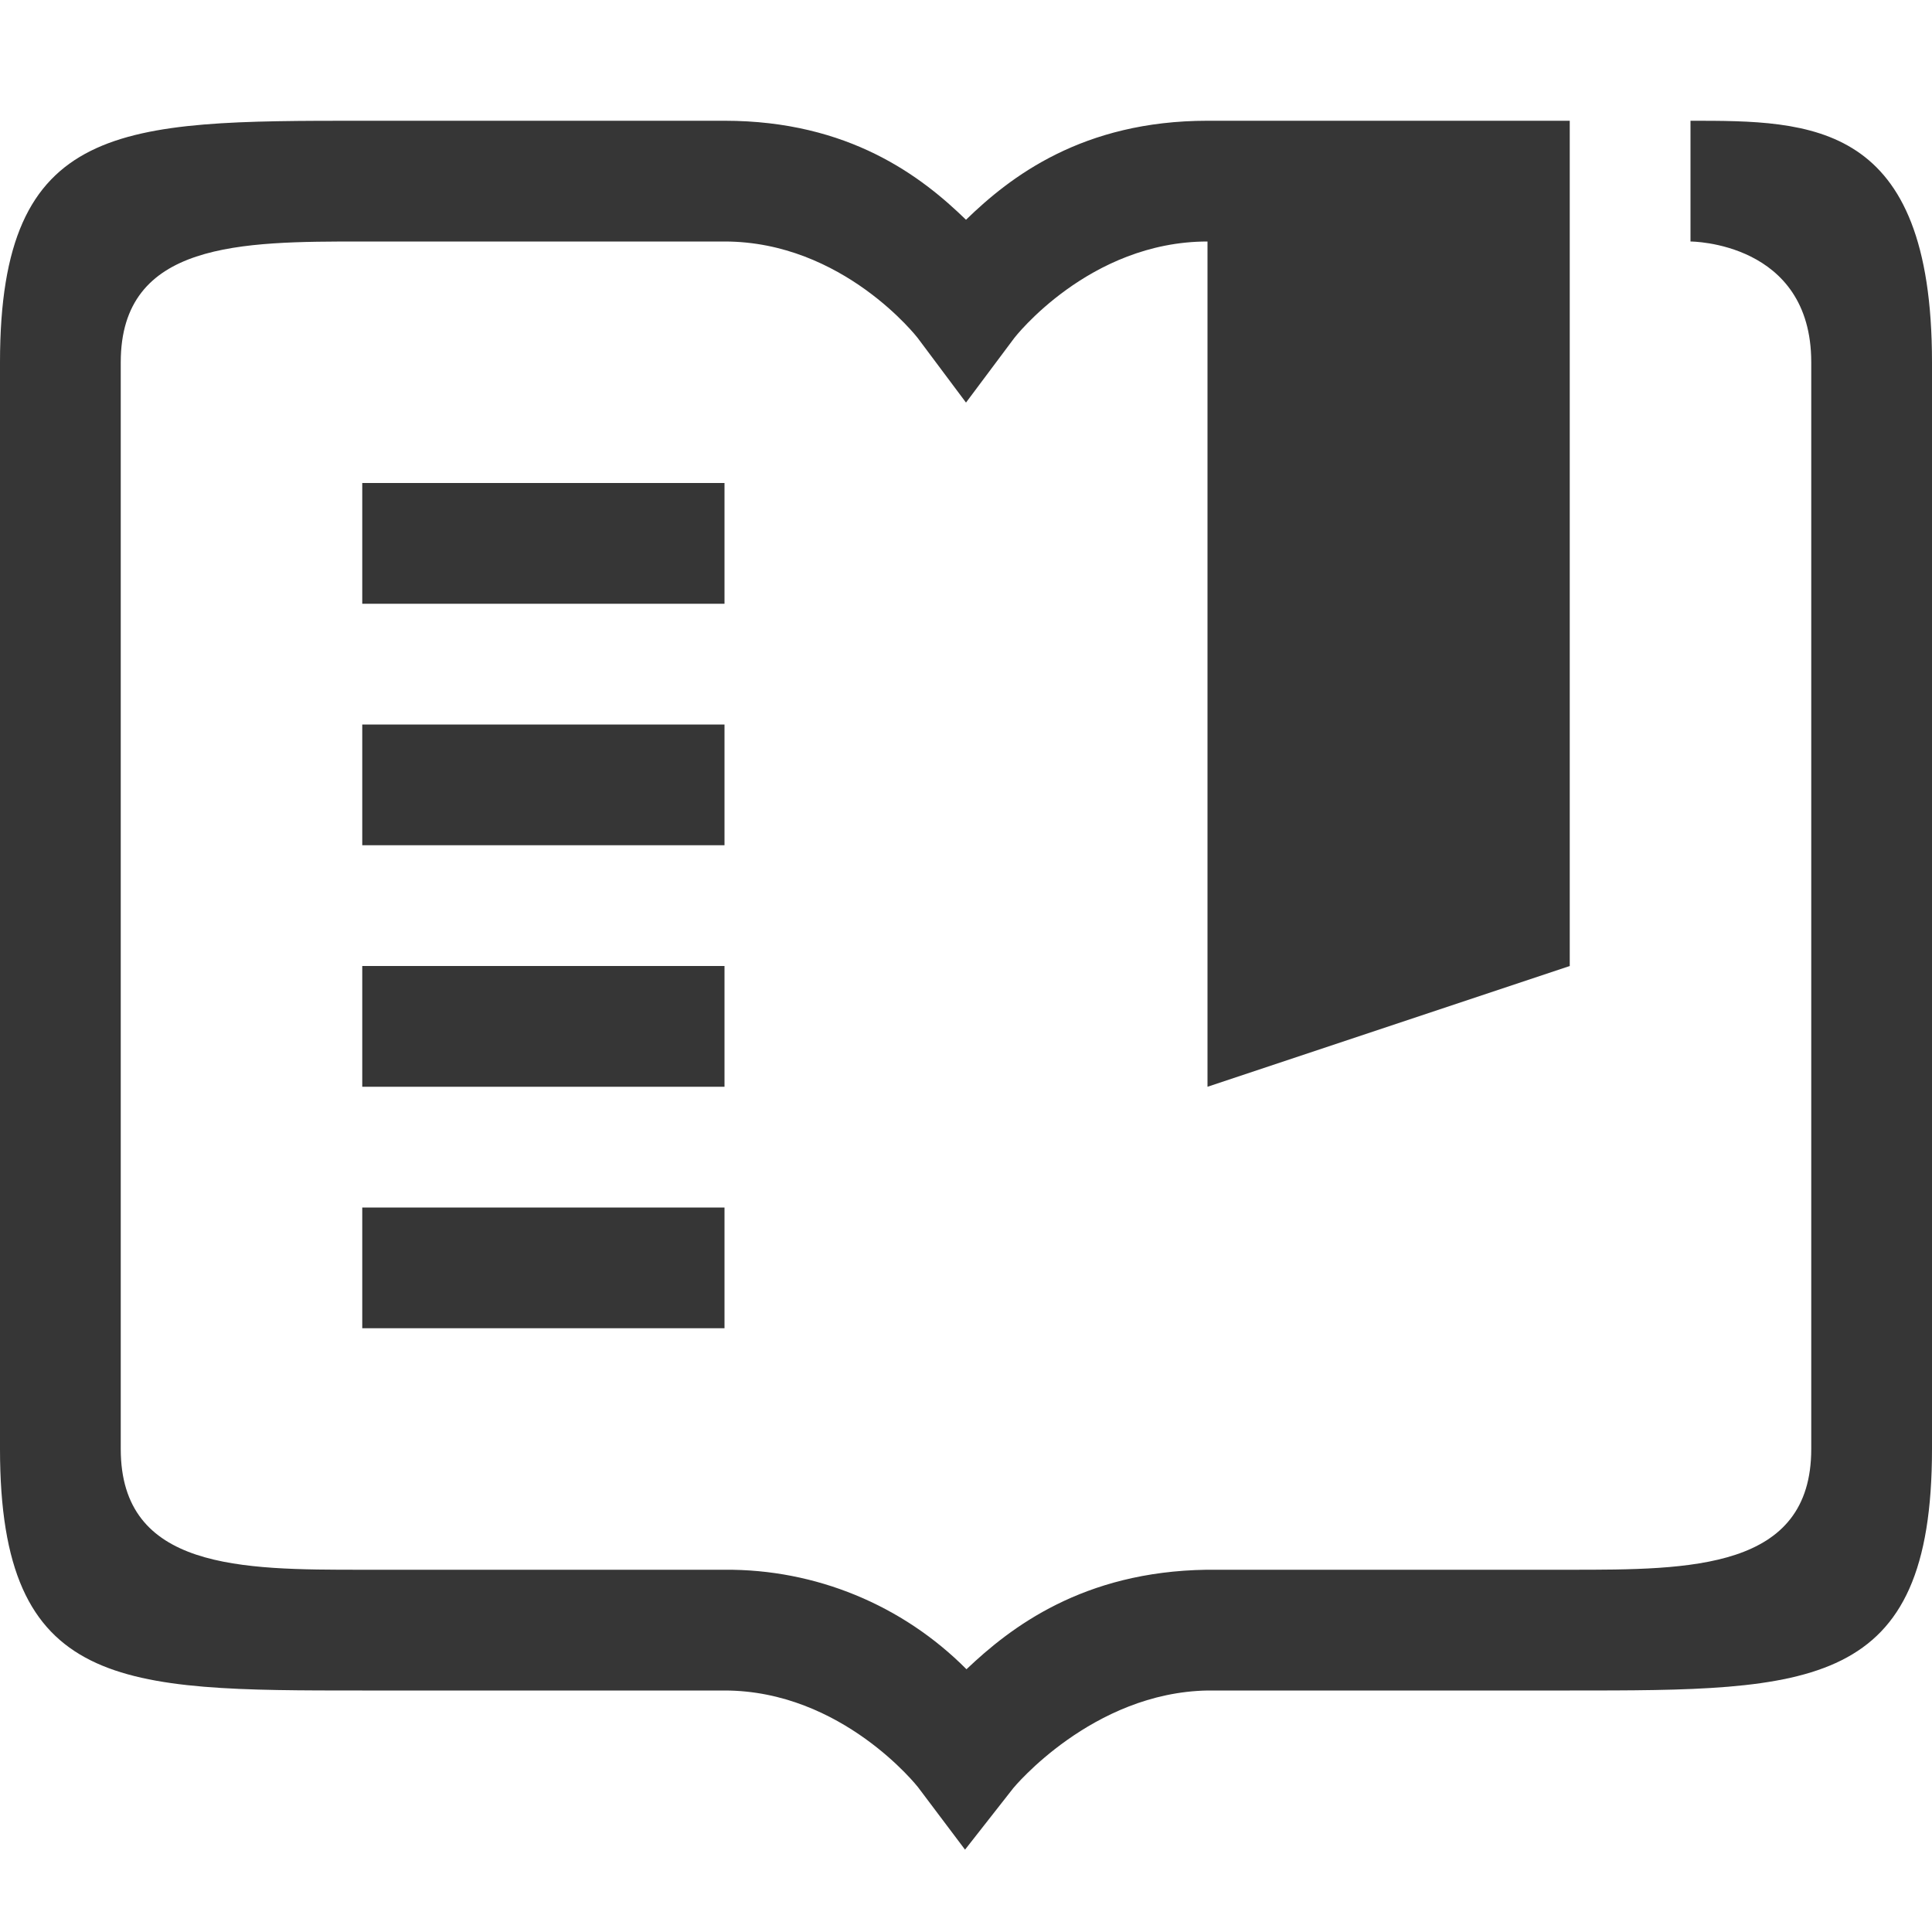
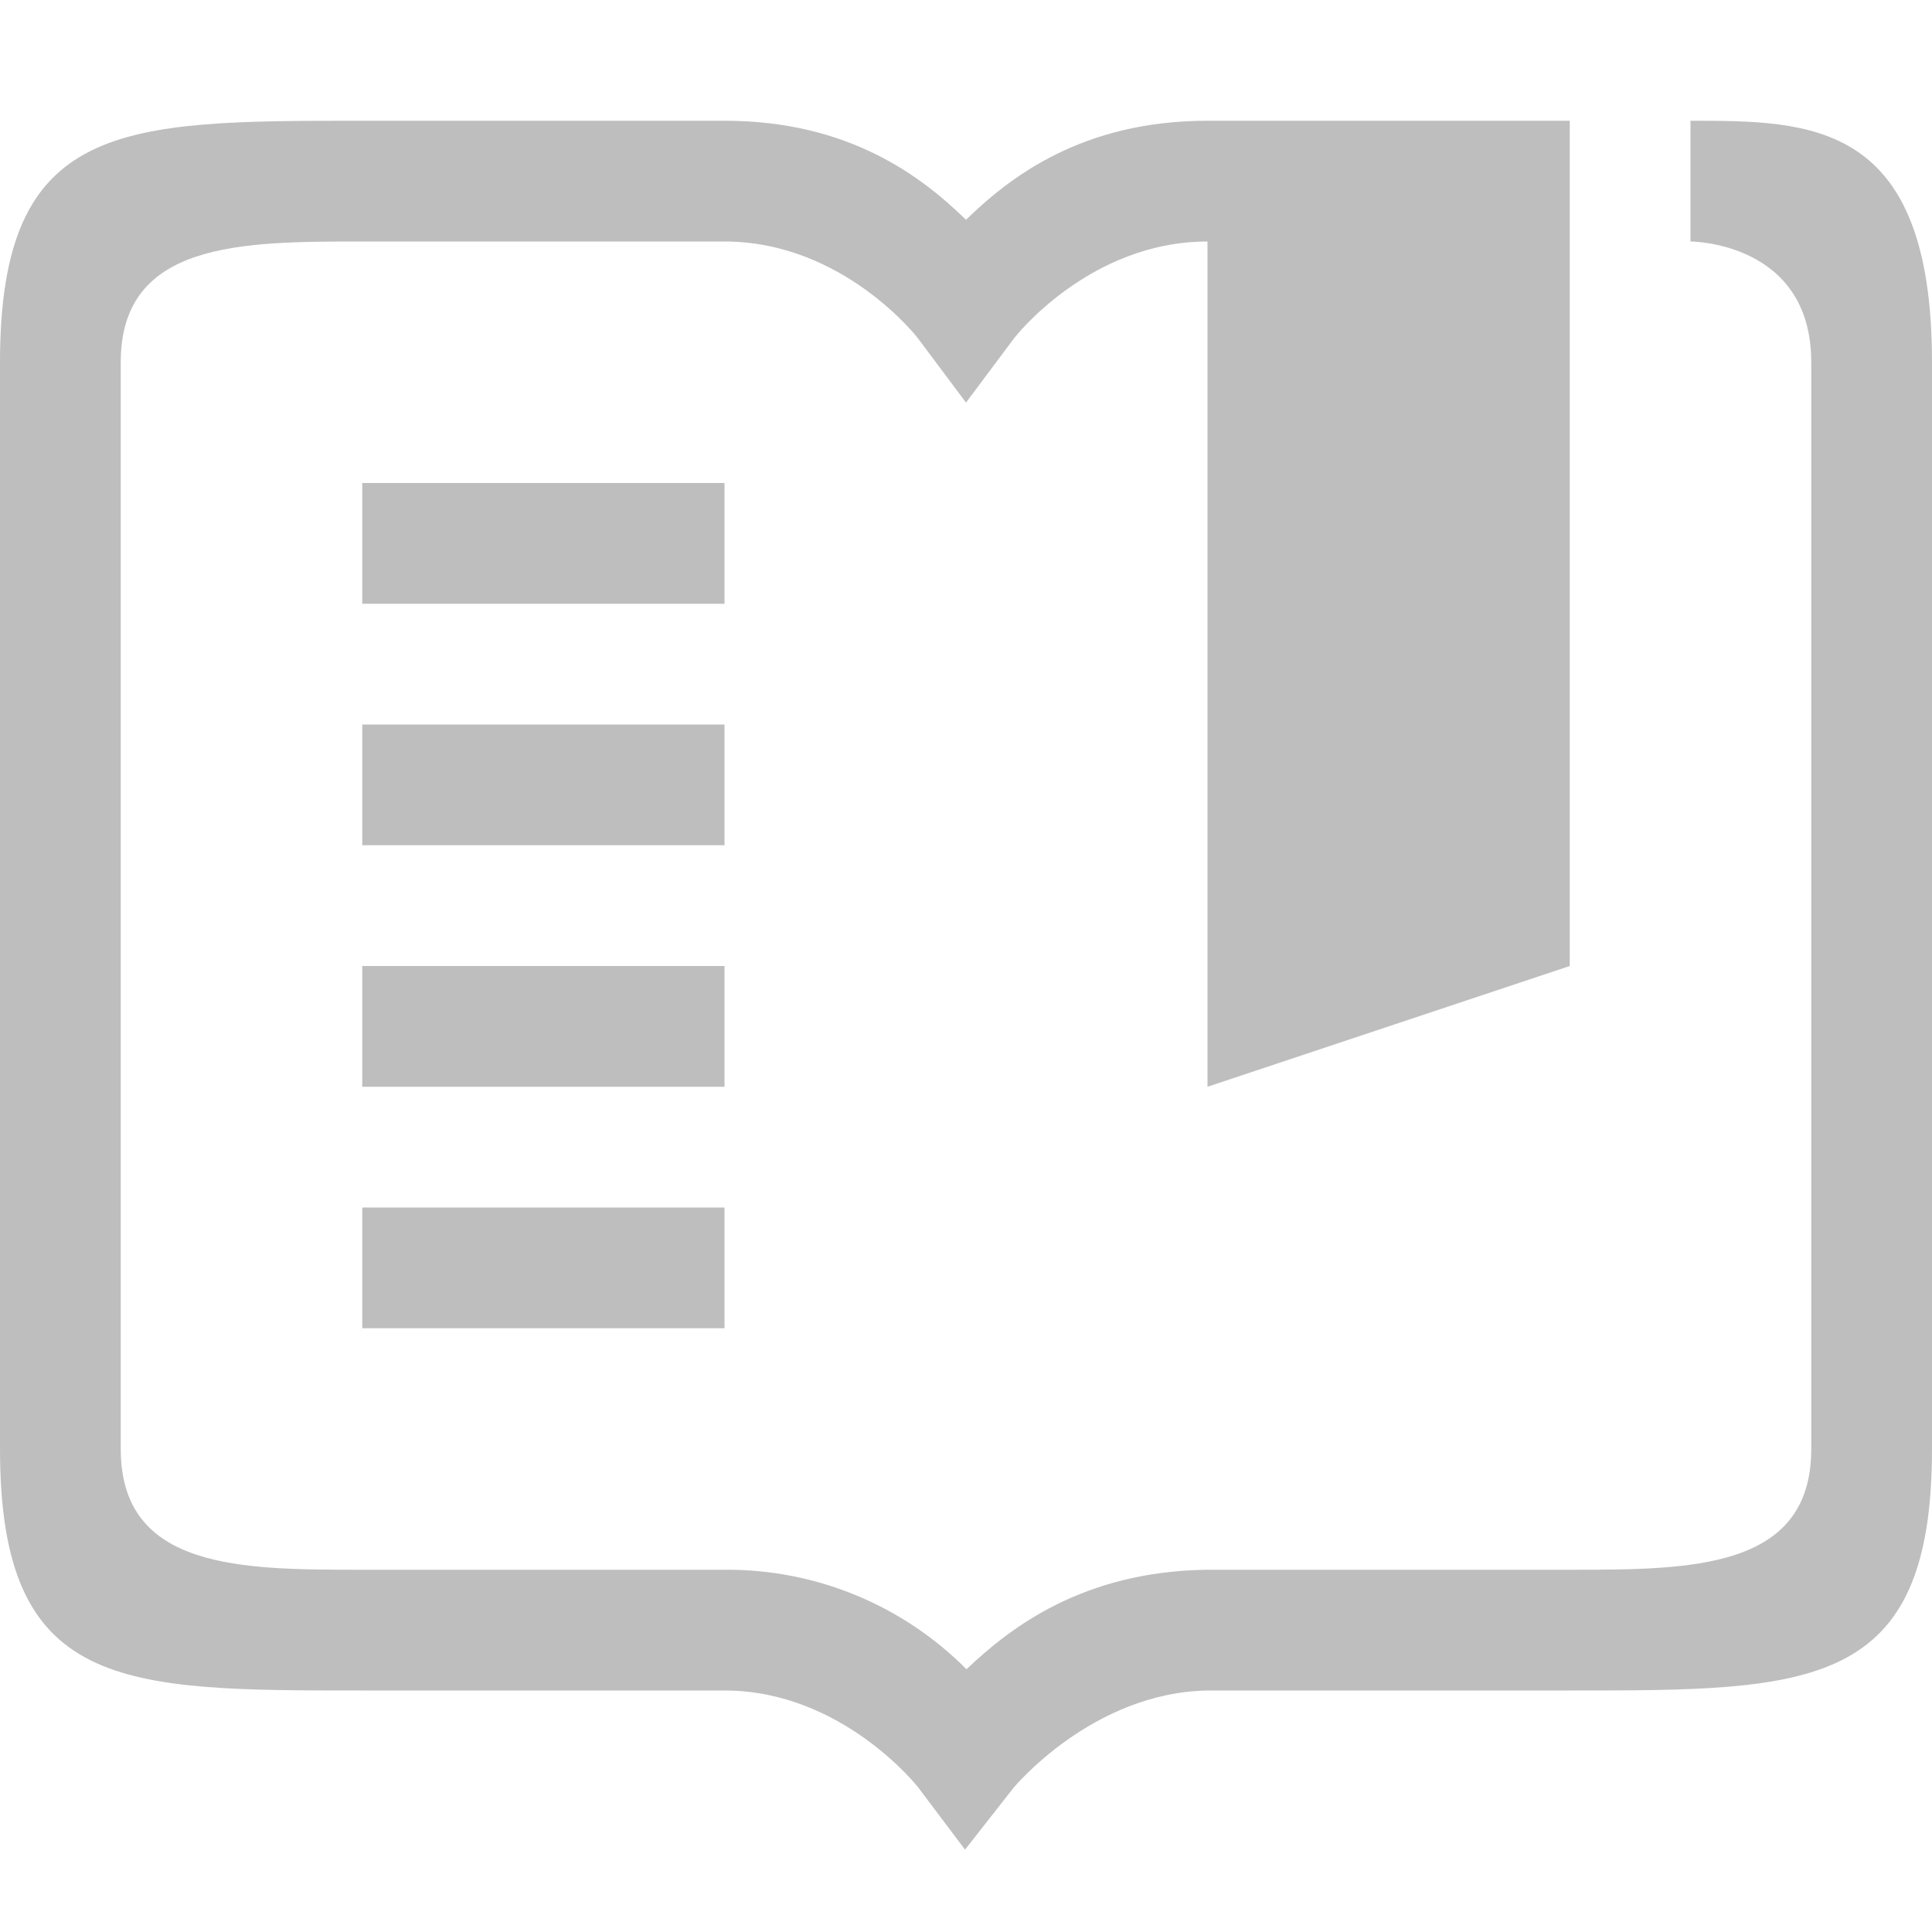
<svg xmlns="http://www.w3.org/2000/svg" version="1.1" viewBox="0 0 16 16">
-   <path d="M0 3v9c0 2 1 2 3 2h3c.975 0 1.602.8 1.602.8l.39.518.4-.51s.652-.793 1.612-.808H13c2 0 3 0 3-2V3c0-2-1-2-2-2v1s1 0 1 1v9c0 1-1 1-2 1H9.992c-1.025.015-1.624.478-1.988.824A2.792 2.792 0 006 13H3c-1 0-2 0-2-1V3c0-1 1-1 2-1h3c.983 0 1.6.799 1.6.799l.4.535.4-.535S9.017 2 10 2v7l3-1V1h-3c-1.036 0-1.635.465-2 .82C7.635 1.465 7.036 1 6 1H3C1 1 0 1 0 3zm3 1v1h3V4zm0 2v1h3V6zm0 2v1h3V8zm0 2v1h3v-1z" fill="#363636" font-family="sans-serif" font-weight="400" overflow="visible" style="font-feature-settings:normal;font-variant-alternates:normal;font-variant-caps:normal;font-variant-ligatures:none;font-variant-numeric:normal;font-variant-position:normal;isolation:auto;mix-blend-mode:normal;shape-padding:0;text-decoration-color:#000;text-decoration-line:none;text-decoration-style:solid;text-indent:0;text-transform:none;white-space:normal" />
+   <path d="M0 3v9c0 2 1 2 3 2h3c.975 0 1.602.8 1.602.8l.39.518.4-.51s.652-.793 1.612-.808H13c2 0 3 0 3-2V3c0-2-1-2-2-2v1s1 0 1 1v9c0 1-1 1-2 1H9.992c-1.025.015-1.624.478-1.988.824A2.792 2.792 0 006 13H3c-1 0-2 0-2-1V3c0-1 1-1 2-1h3c.983 0 1.6.799 1.6.799l.4.535.4-.535S9.017 2 10 2v7l3-1V1h-3c-1.036 0-1.635.465-2 .82C7.635 1.465 7.036 1 6 1H3C1 1 0 1 0 3zm3 1v1h3V4zm0 2v1h3V6zm0 2v1h3V8zm0 2v1h3v-1z" fill="#bebebe" font-family="sans-serif" font-weight="400" overflow="visible" style="font-feature-settings:normal;font-variant-alternates:normal;font-variant-caps:normal;font-variant-ligatures:none;font-variant-numeric:normal;font-variant-position:normal;isolation:auto;mix-blend-mode:normal;shape-padding:0;text-decoration-color:#000;text-decoration-line:none;text-decoration-style:solid;text-indent:0;text-transform:none;white-space:normal" />
</svg>
